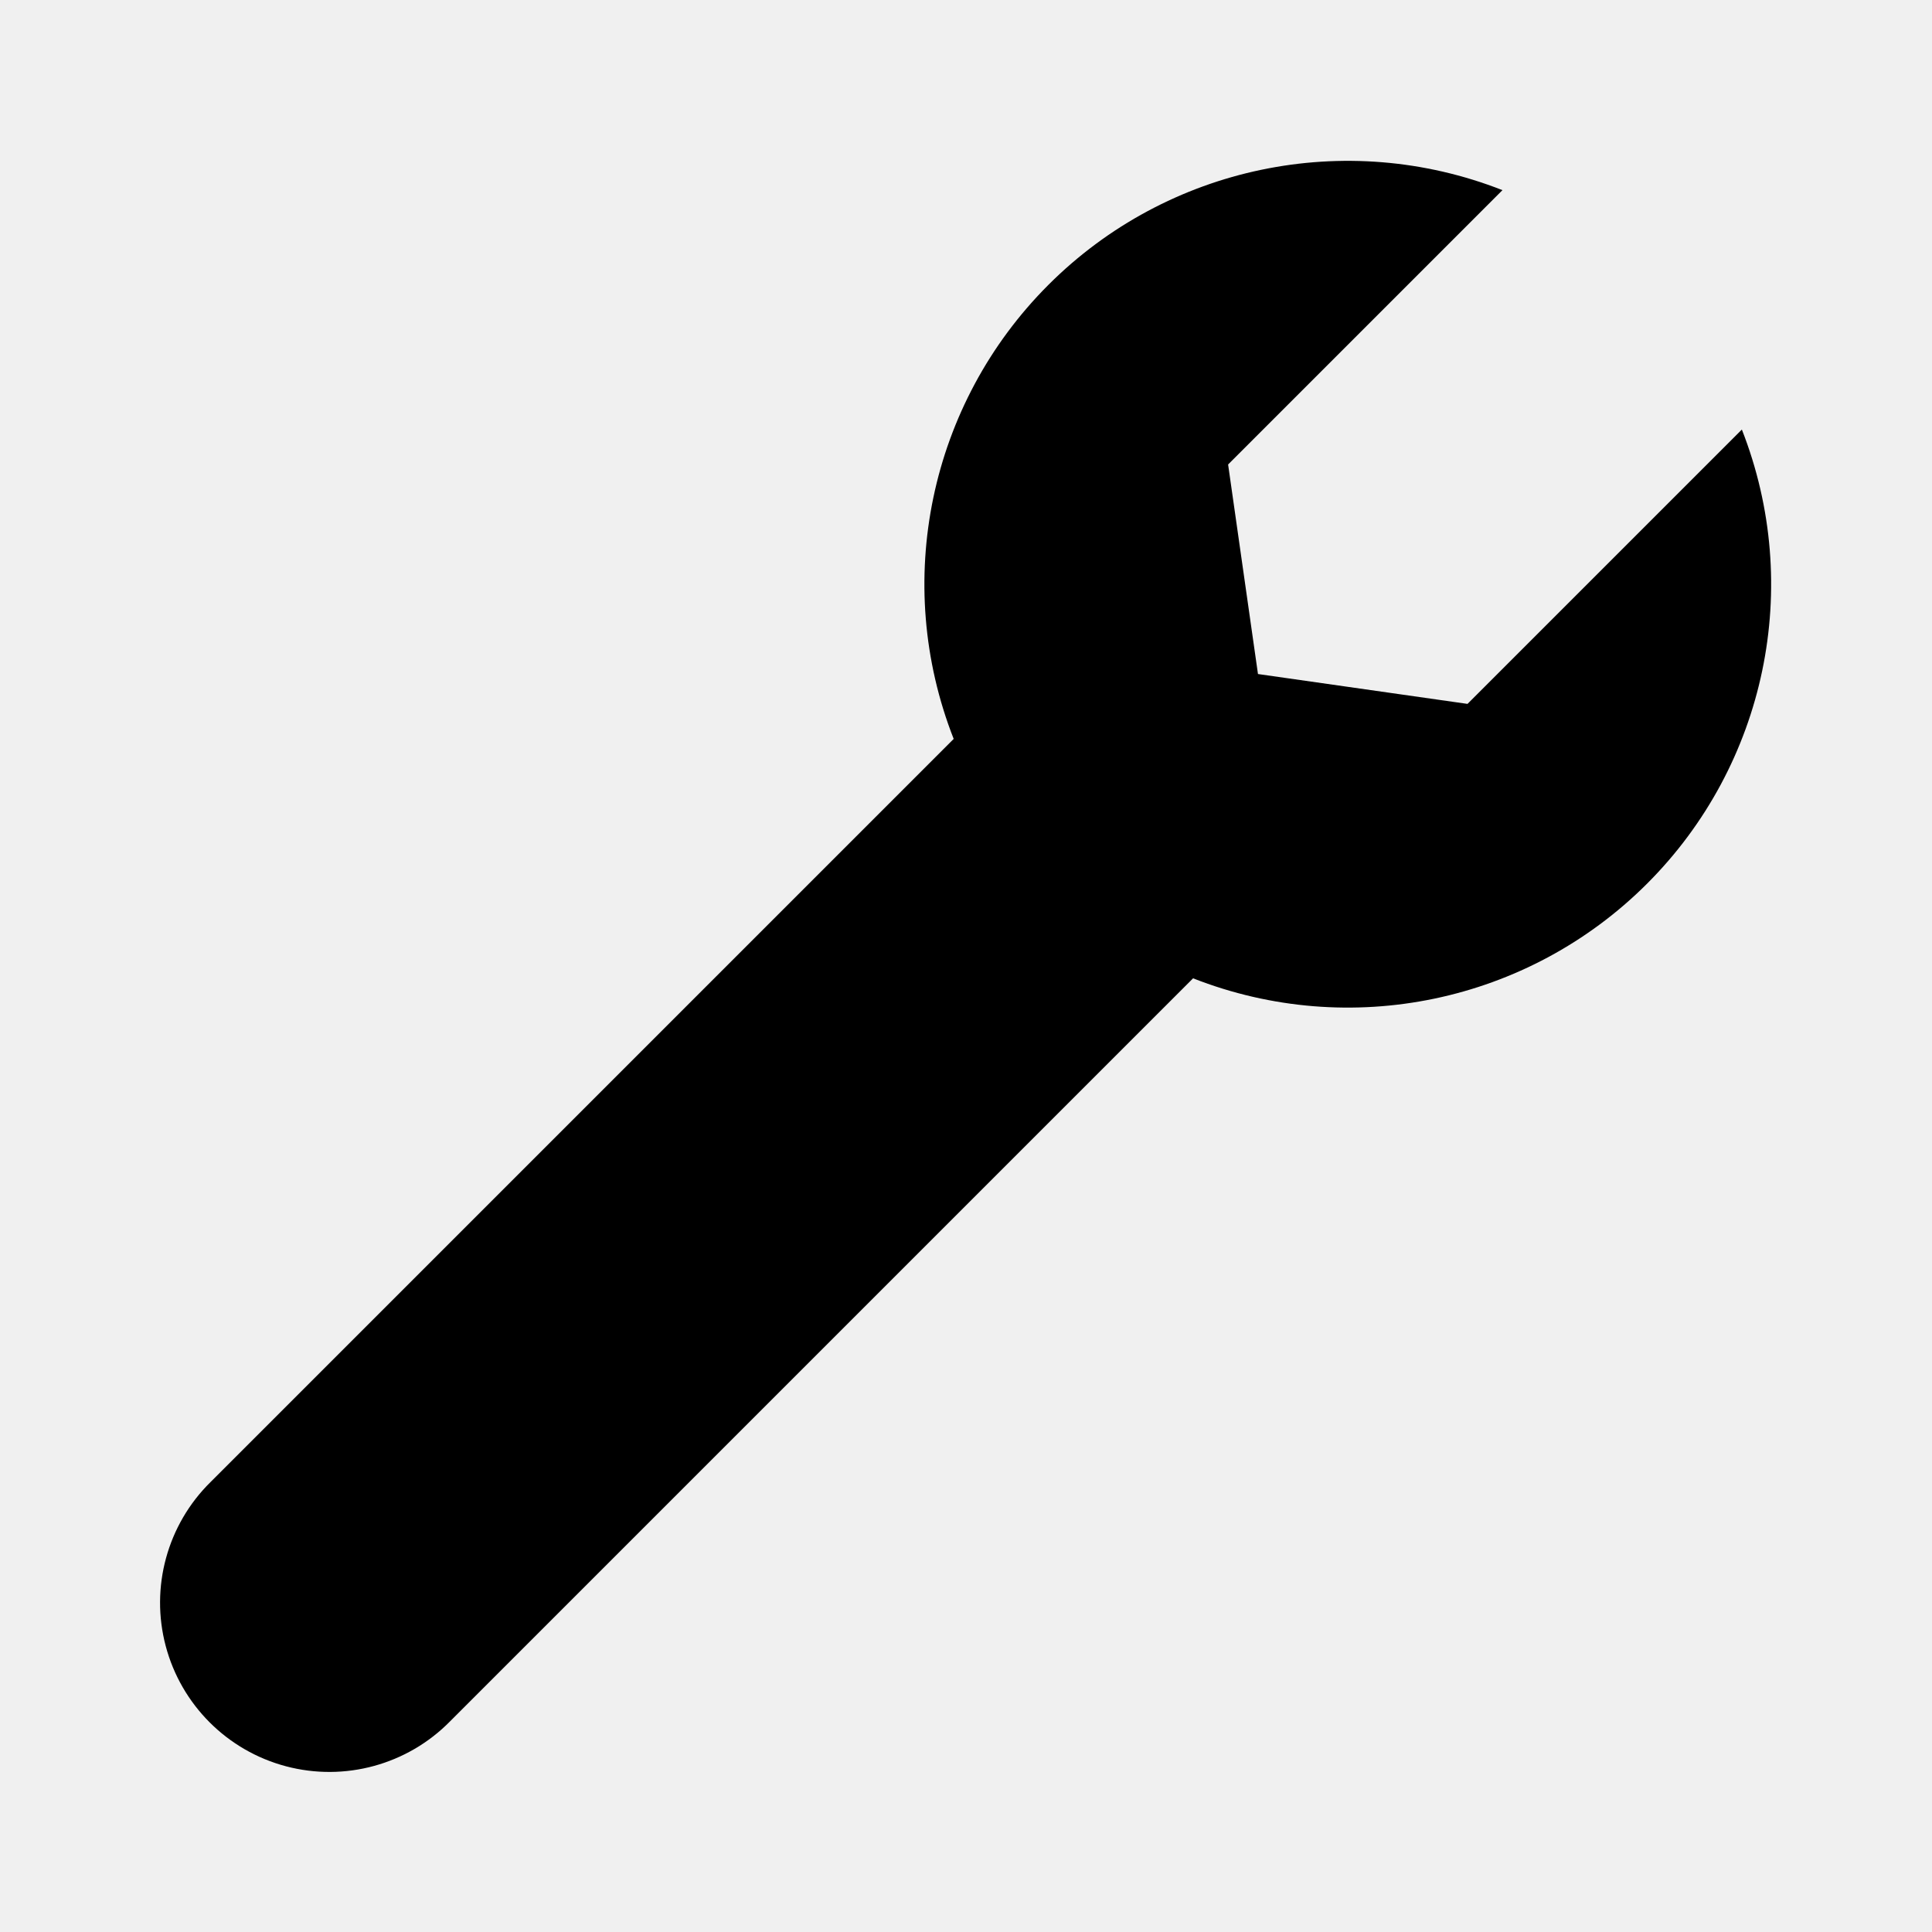
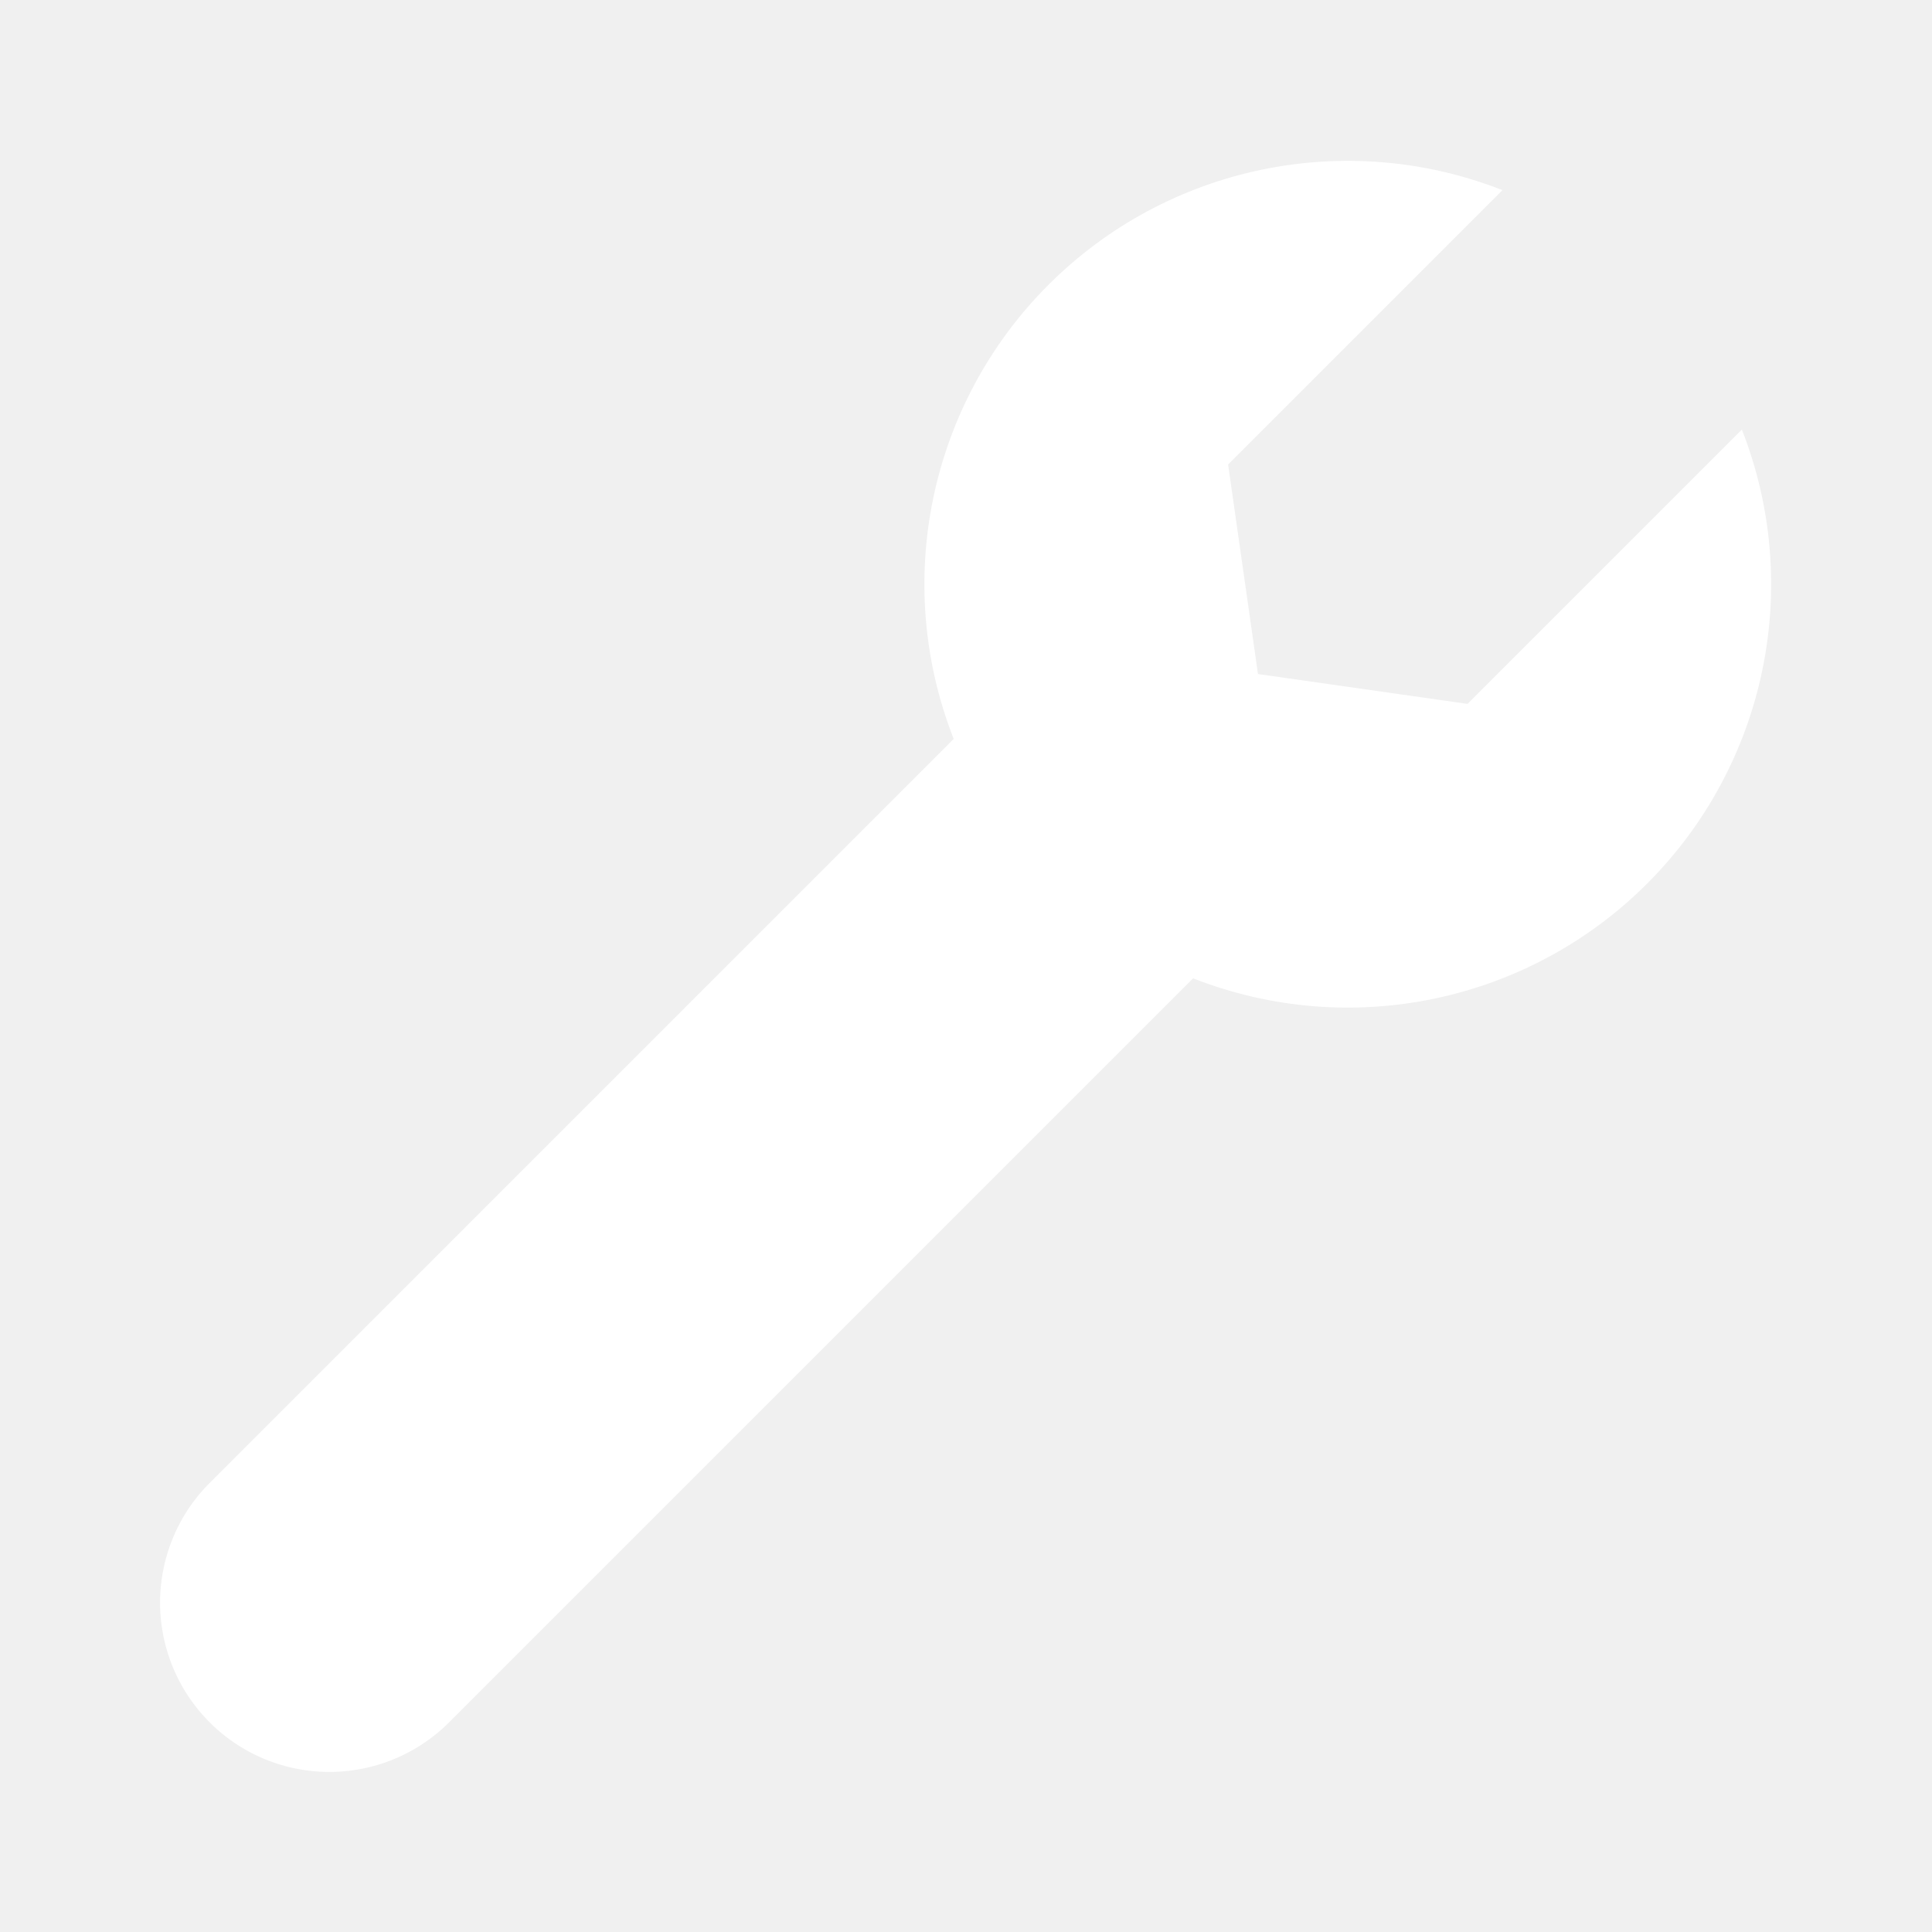
<svg xmlns="http://www.w3.org/2000/svg" width="24" height="24" viewBox="0 0 24 24">
-   <path fill="#000" fill-rule="evenodd" d="M18.664 2.362L15.256 5.77l.371 2.603 2.603.371 3.408-3.408a5.259 5.259 0 0 1-6.817 6.817L5.59 21.384a2.103 2.103 0 1 1-2.974-2.974l9.231-9.231a5.259 5.259 0 0 1 6.817-6.817z" />
+   <path fill="#ffffff" fill-rule="evenodd" d="M18.664 2.362L15.256 5.77l.371 2.603 2.603.371 3.408-3.408a5.259 5.259 0 0 1-6.817 6.817L5.59 21.384a2.103 2.103 0 1 1-2.974-2.974l9.231-9.231a5.259 5.259 0 0 1 6.817-6.817z" />
</svg>
